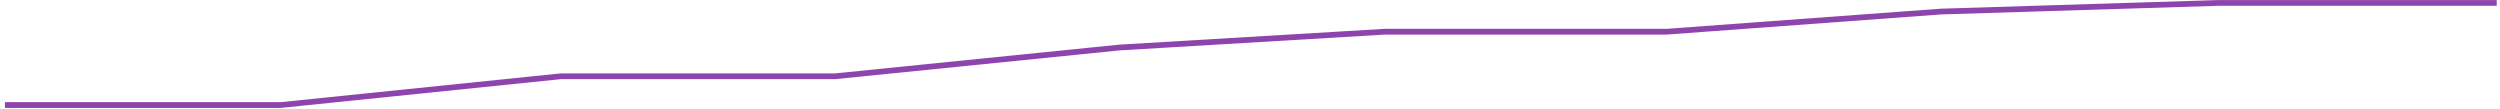
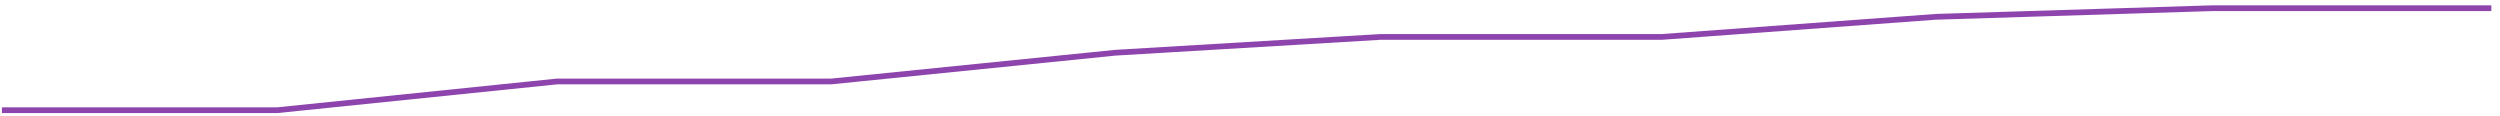
- <svg xmlns="http://www.w3.org/2000/svg" width="439" height="19" viewBox="0 0 439 19" fill="none">
-   <path d="M0.869 18.444H49.29L98.47 13.394H146.637L196.578 8.344L243.224 5.566H292.658L340.825 2.031L389.498 0.516H438.425" stroke="#8E44AD" stroke-width="1.01" />
+ <svg xmlns="http://www.w3.org/2000/svg" width="260" height="12" viewBox="0 0 260 12" fill="none">
+   <path d="M0.2 11.459H28.85L57.95 8.471H86.45L116 5.483L143.6 3.839H172.85L201.35 1.748L230.15 0.851H259.1" stroke="#8E44AD" stroke-width="0.598" />
</svg>
